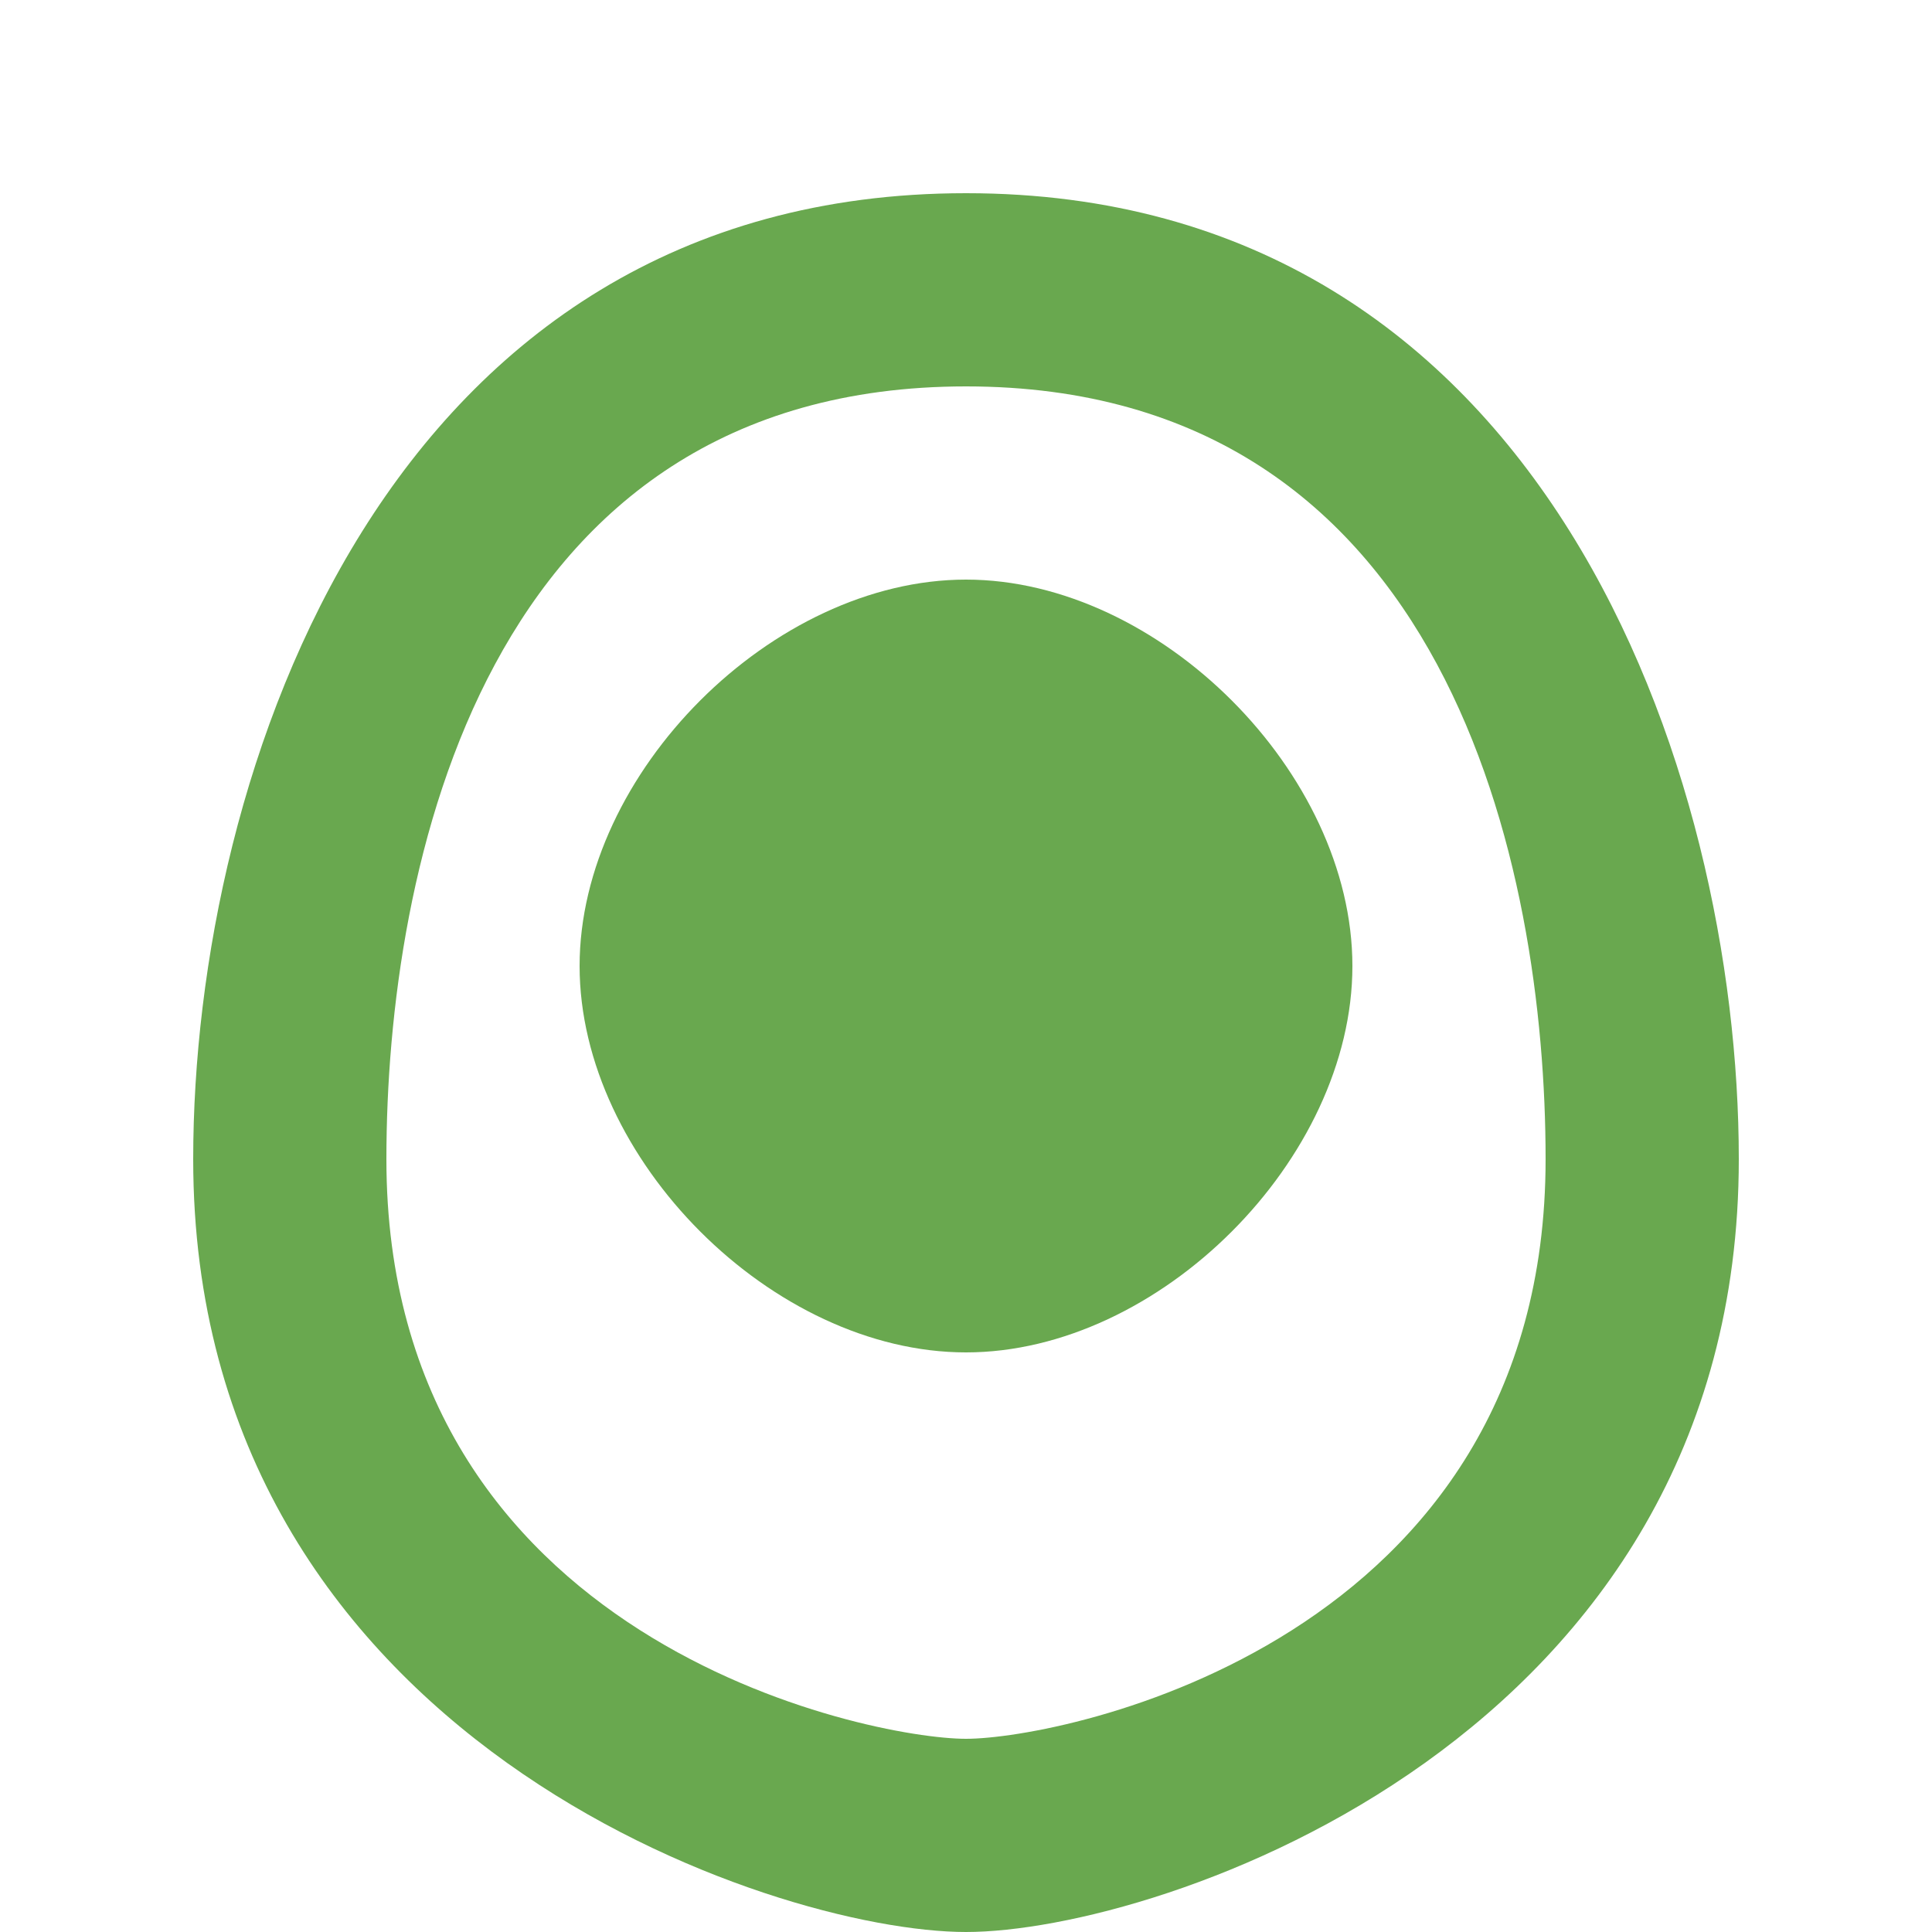
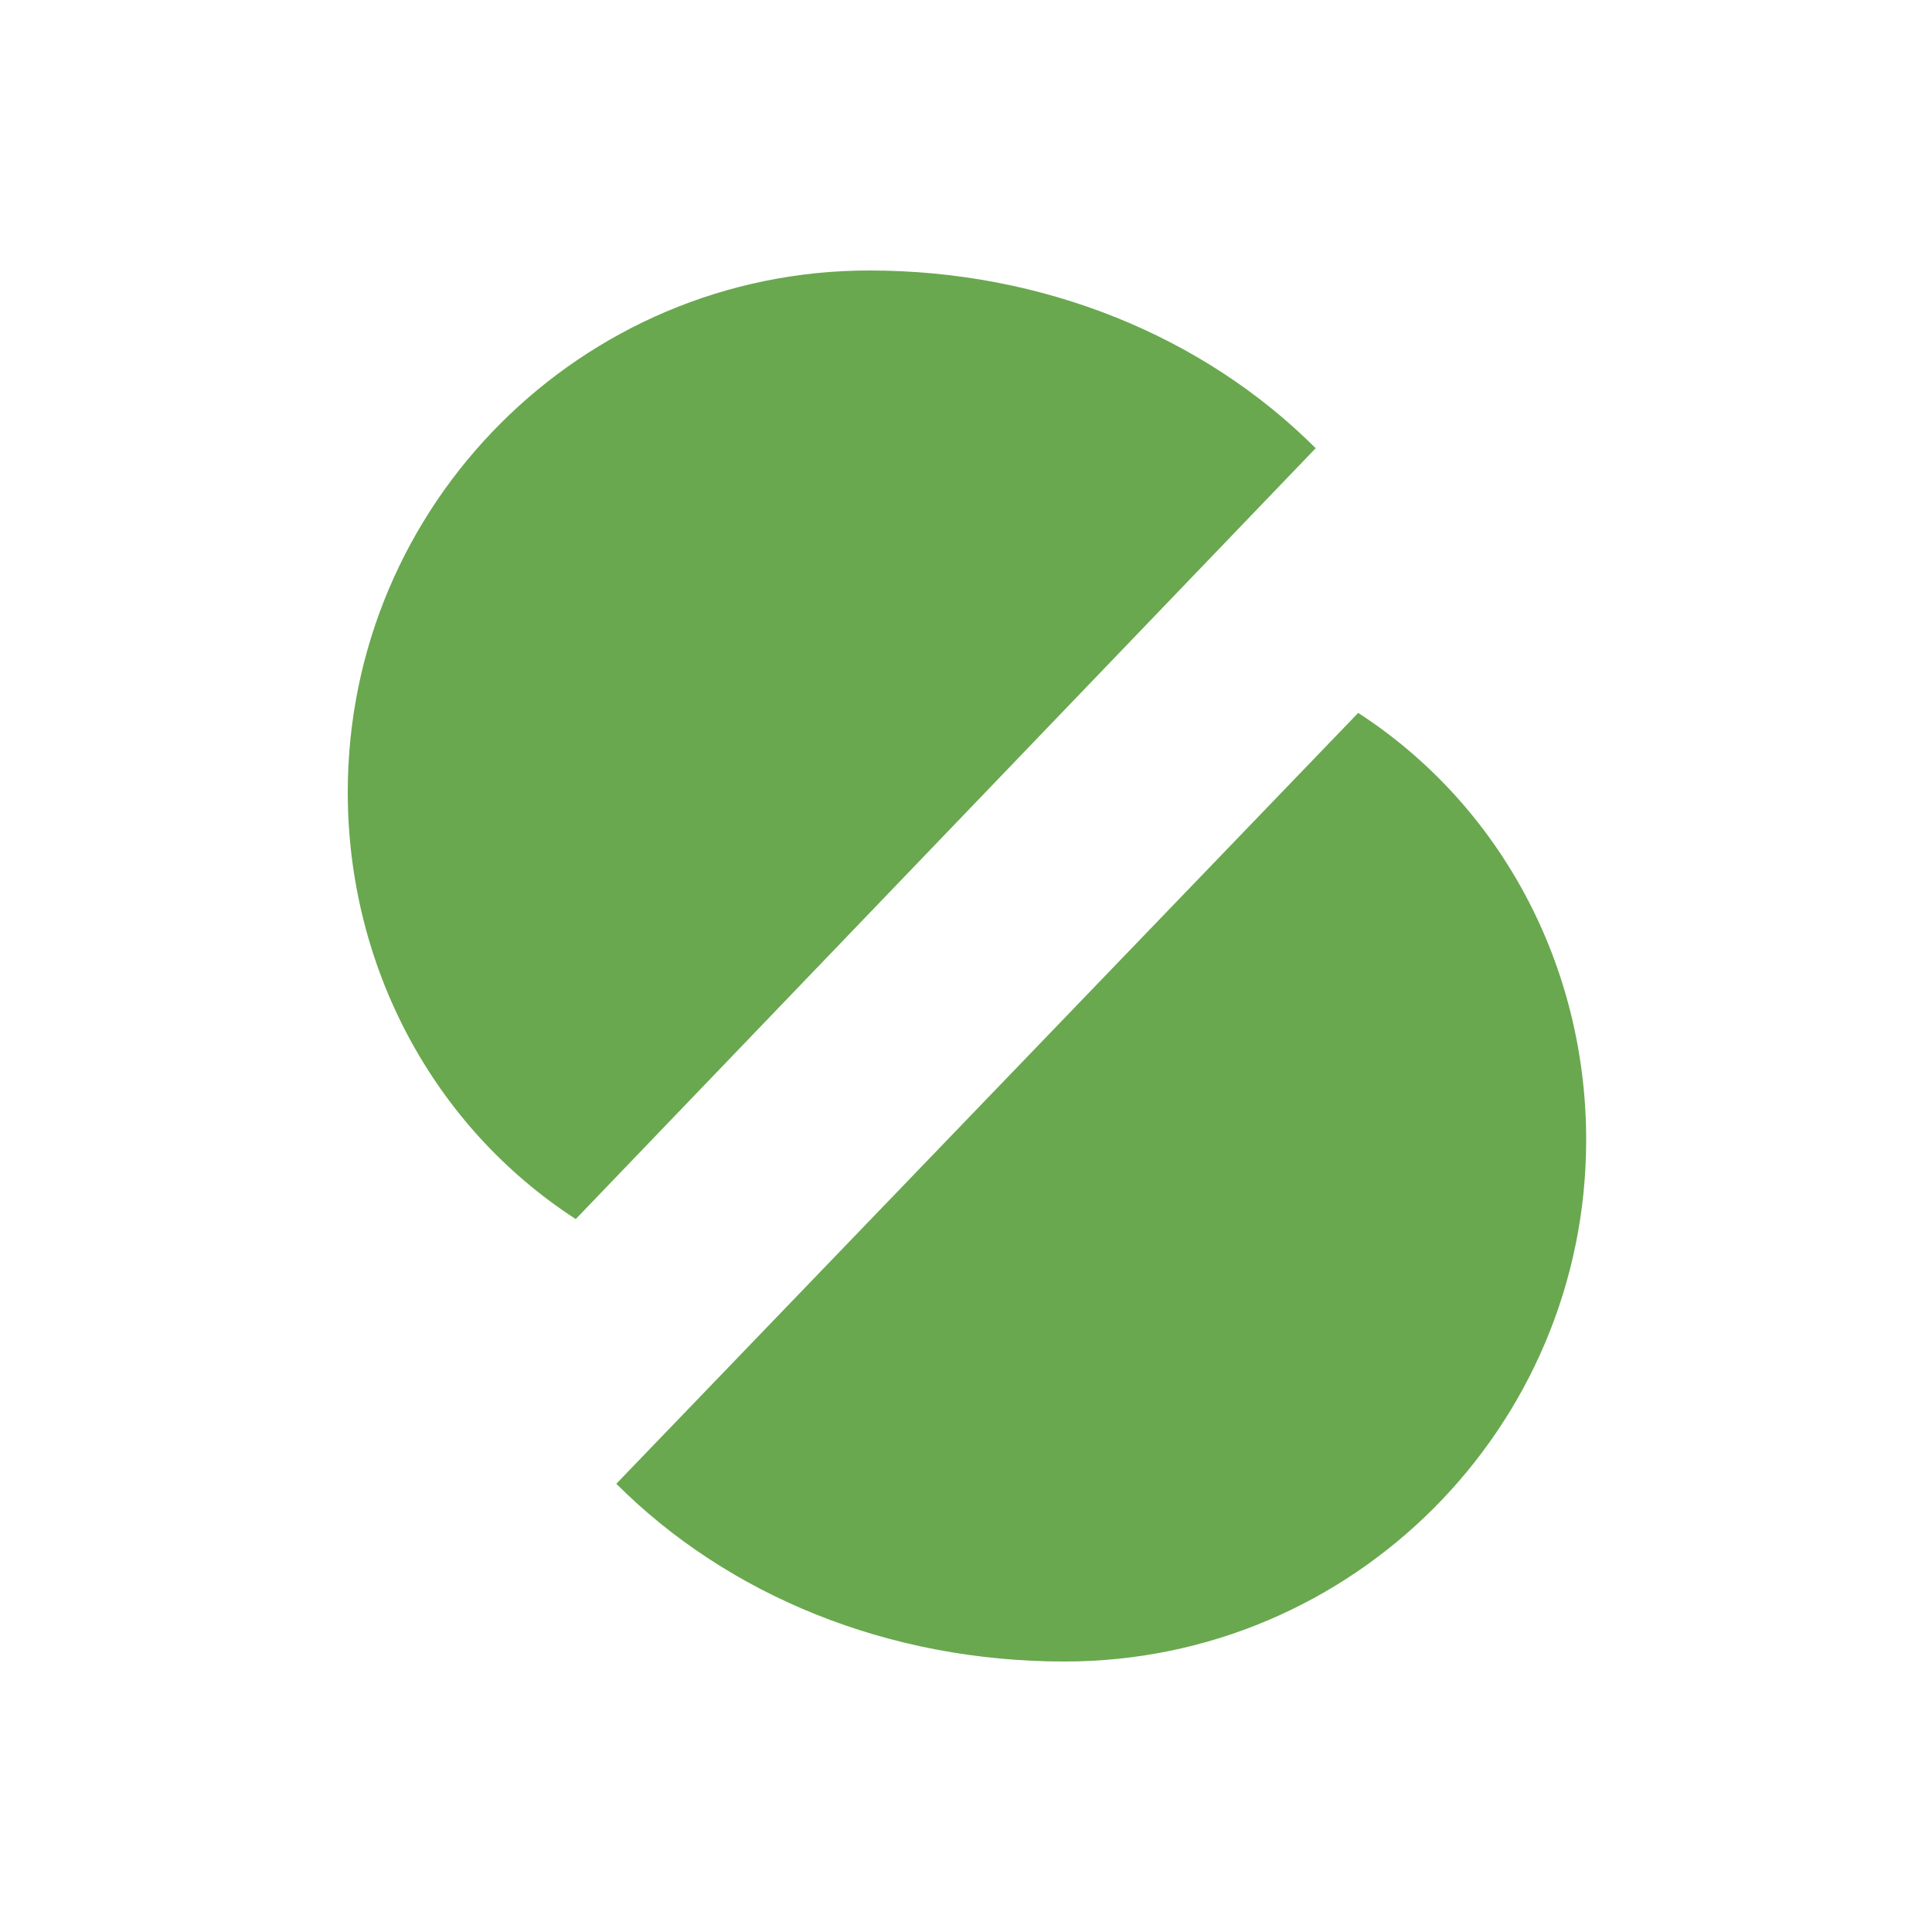
<svg xmlns="http://www.w3.org/2000/svg" viewBox="0 0 100 100" fill="#69a84f">
-   <path d="M50,10 C20,10 10,40 10,60 C10,90 40,100 50,100 C60,100 90,90 90,60 C90,40 80,10 50,10 Z M50,90 C45,90 20,85 20,60 C20,45 25,20 50,20 C75,20 80,45 80,60 C80,85 55,90 50,90 Z" />
-   <path d="M50,30 C40,30 30,40 30,50 C30,60 40,70 50,70 C60,70 70,60 70,50 C70,40 60,30 50,30 Z" />
+   <path d="M68.1,23.2C62.3,17.4,54,14,45,14c-14.9,0-27,12.1-27,27c0,9,4.4,17.3,11.8,22.1L68.1,23.2z" />
+   <path d="M31.9,76.8c5.8,5.8,14.1,9.2,23.2,9.2c14.9,0,27-12.1,27-27c0-9-4.4-17.3-11.8-22.1L31.9,76.8z" />
</svg>
